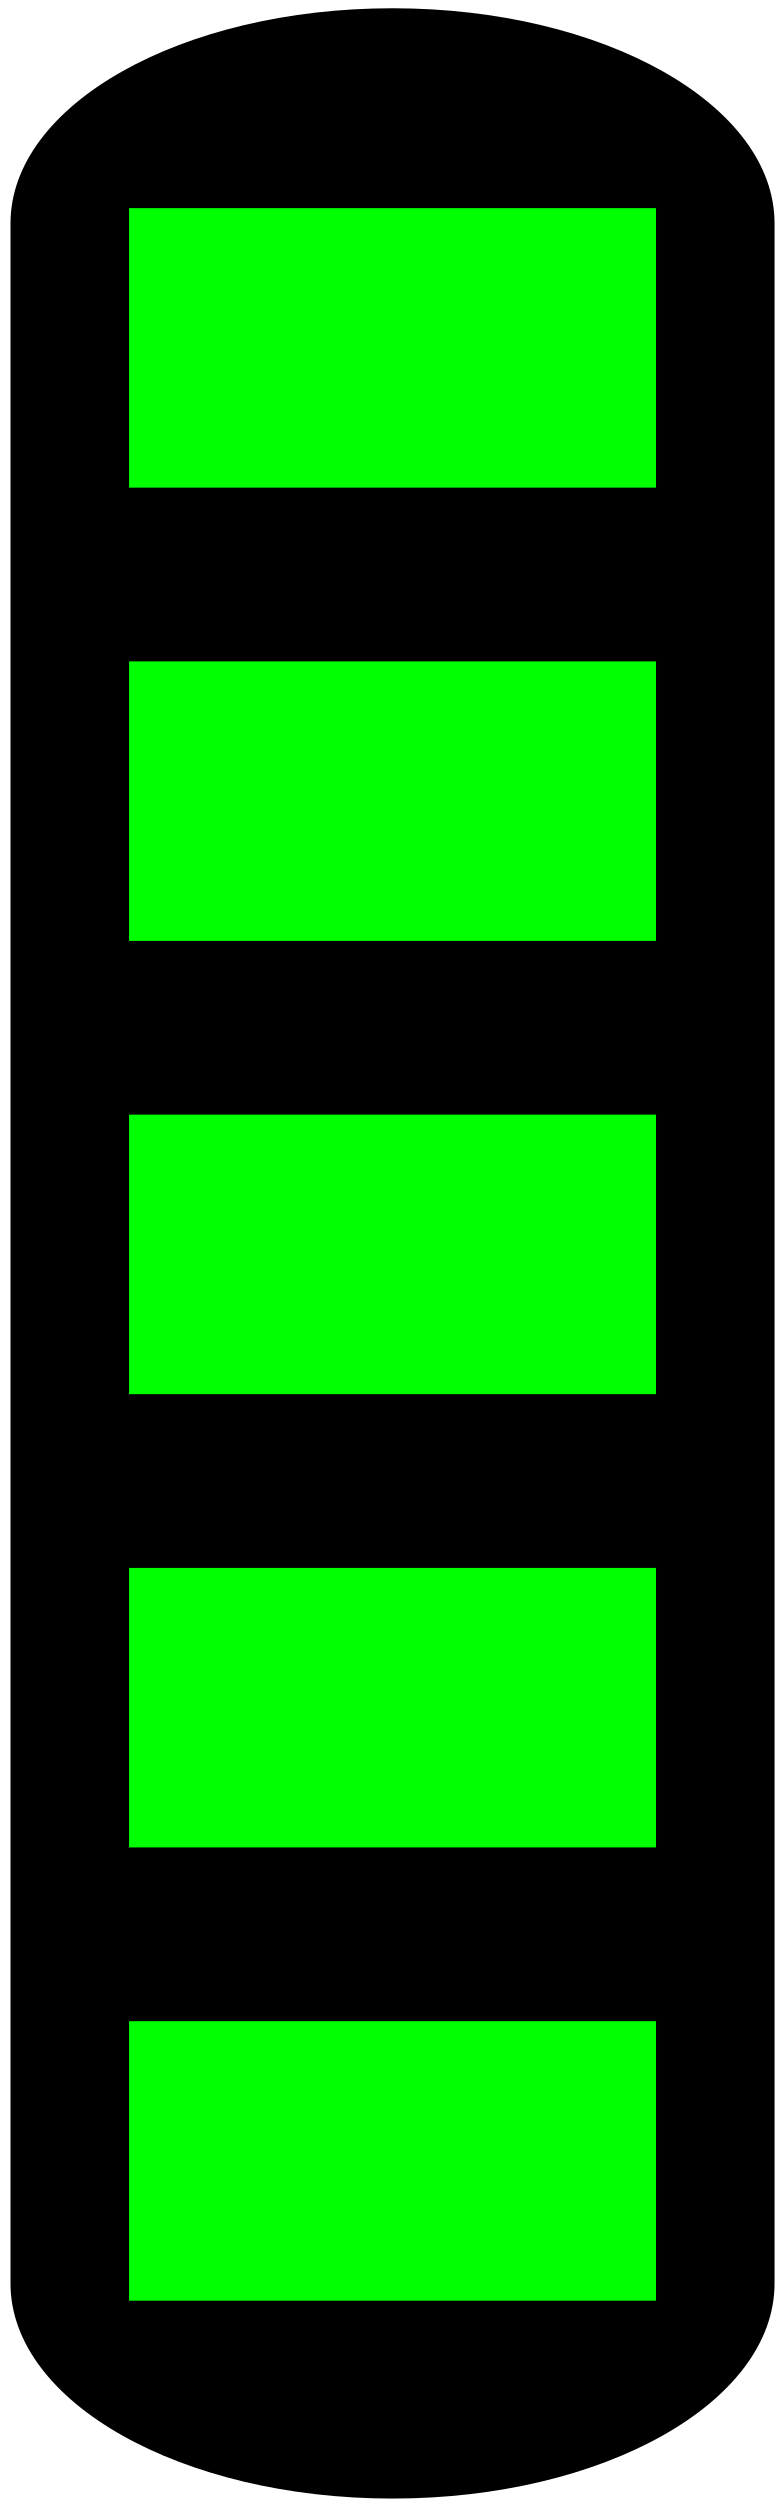
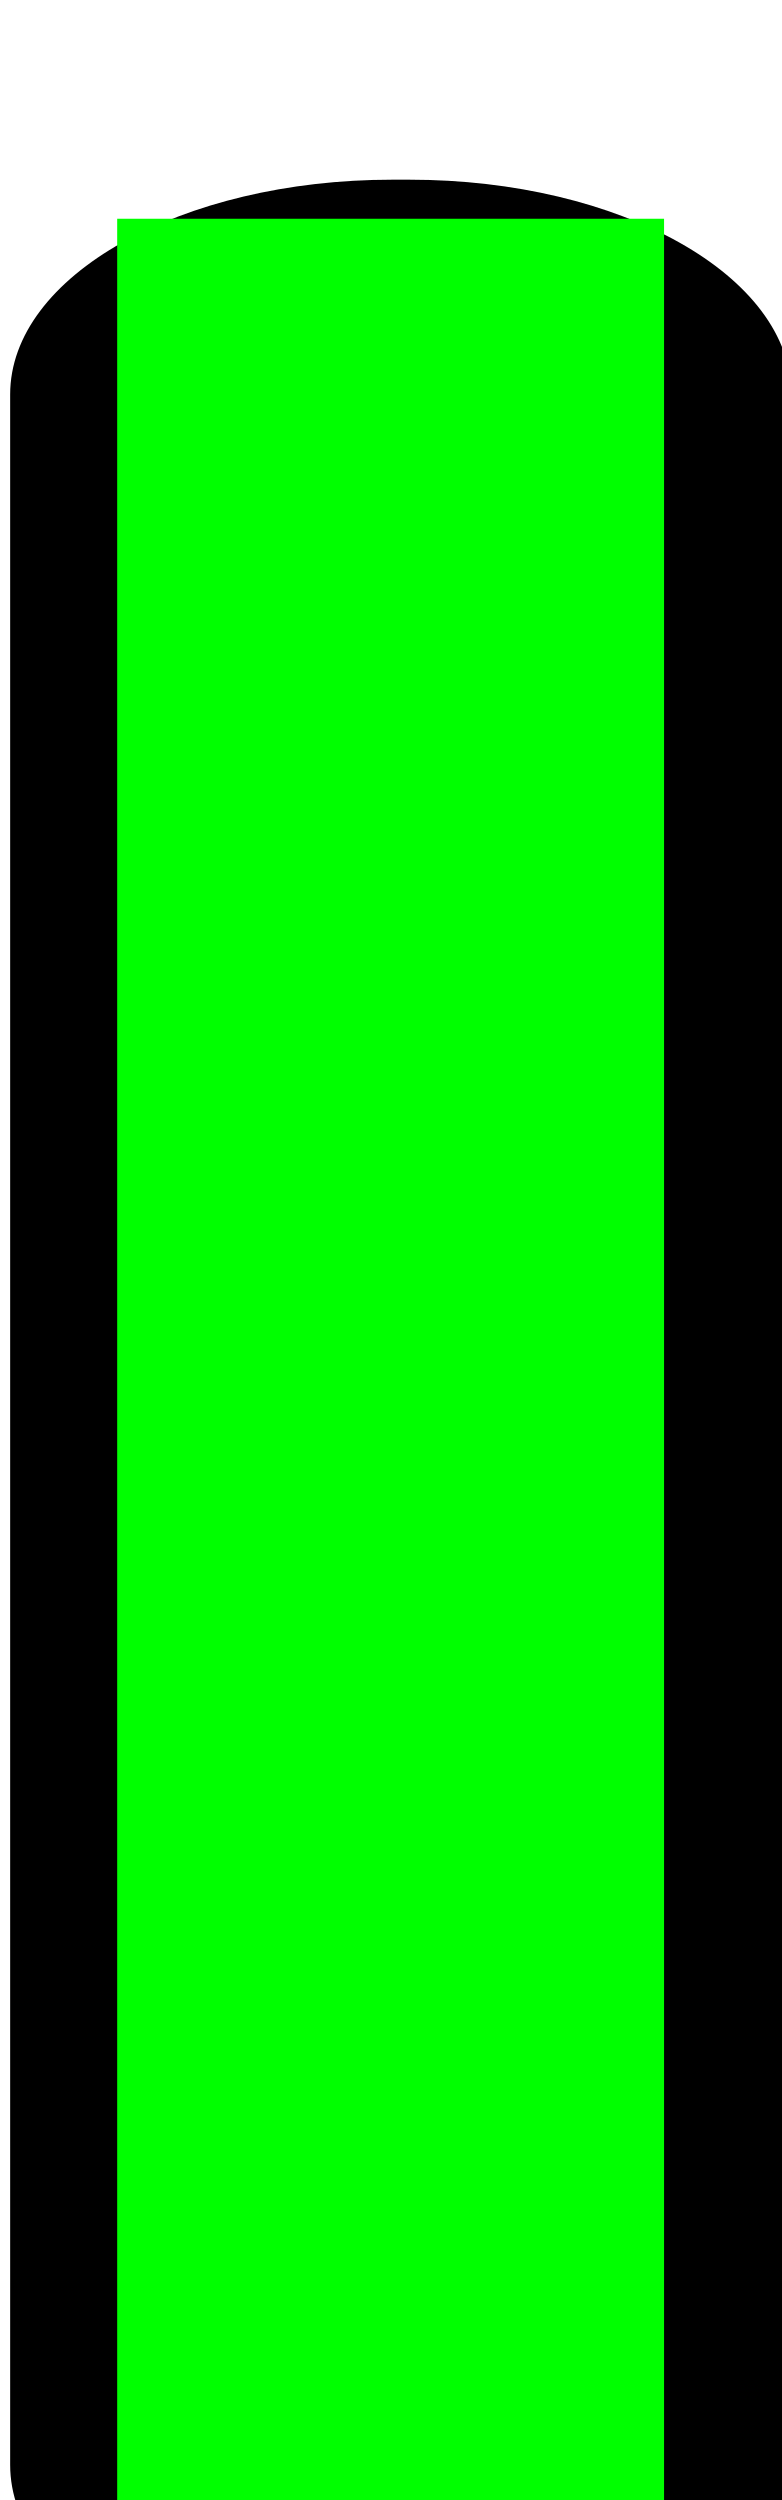
<svg xmlns="http://www.w3.org/2000/svg" width="100mm" height="320mm" viewBox="0 0 100 320" version="1.1" id="svg8">
  <defs id="defs2" />
-   <g id="layer1" transform="translate(0,23)">
-     <rect id="rect3738" width="97.798" height="318.759" x="1.344" y="-21.943" style="stroke-width:0.228" ry="27.54" rx="48.899" />
-     <rect id="rect3744" width="67.451" height="35.779" x="16.518" y="235.711" style="fill:#00ff00;stroke-width:0.193" />
-     <rect id="rect3744-5" width="67.451" height="35.779" x="16.518" y="177.693" style="fill:#00ff00;stroke-width:0.193" />
-     <rect id="rect3744-2" width="67.451" height="35.779" x="16.518" y="61.658" style="fill:#00ff00;stroke-width:0.193" />
-     <rect id="rect3744-8" width="67.451" height="35.779" x="16.518" y="3.64" style="fill:#00ff00;stroke-width:0.193" />
-     <rect id="rect3744-58" width="67.451" height="35.779" x="16.518" y="119.675" style="fill:#00ff00;stroke-width:0.193" />
+   <g id="layer1" transform="matrix(1,0,0,1,0,23)">
+     <rect id="rect3738" width="100" height="320" x="1.3" y="0" ry="27.5" rx="48.9" />
+     <rect id="rect3744-8" width="70" height="310" x="15" y="5" style="fill: #00ff00" />
  </g>
</svg>
